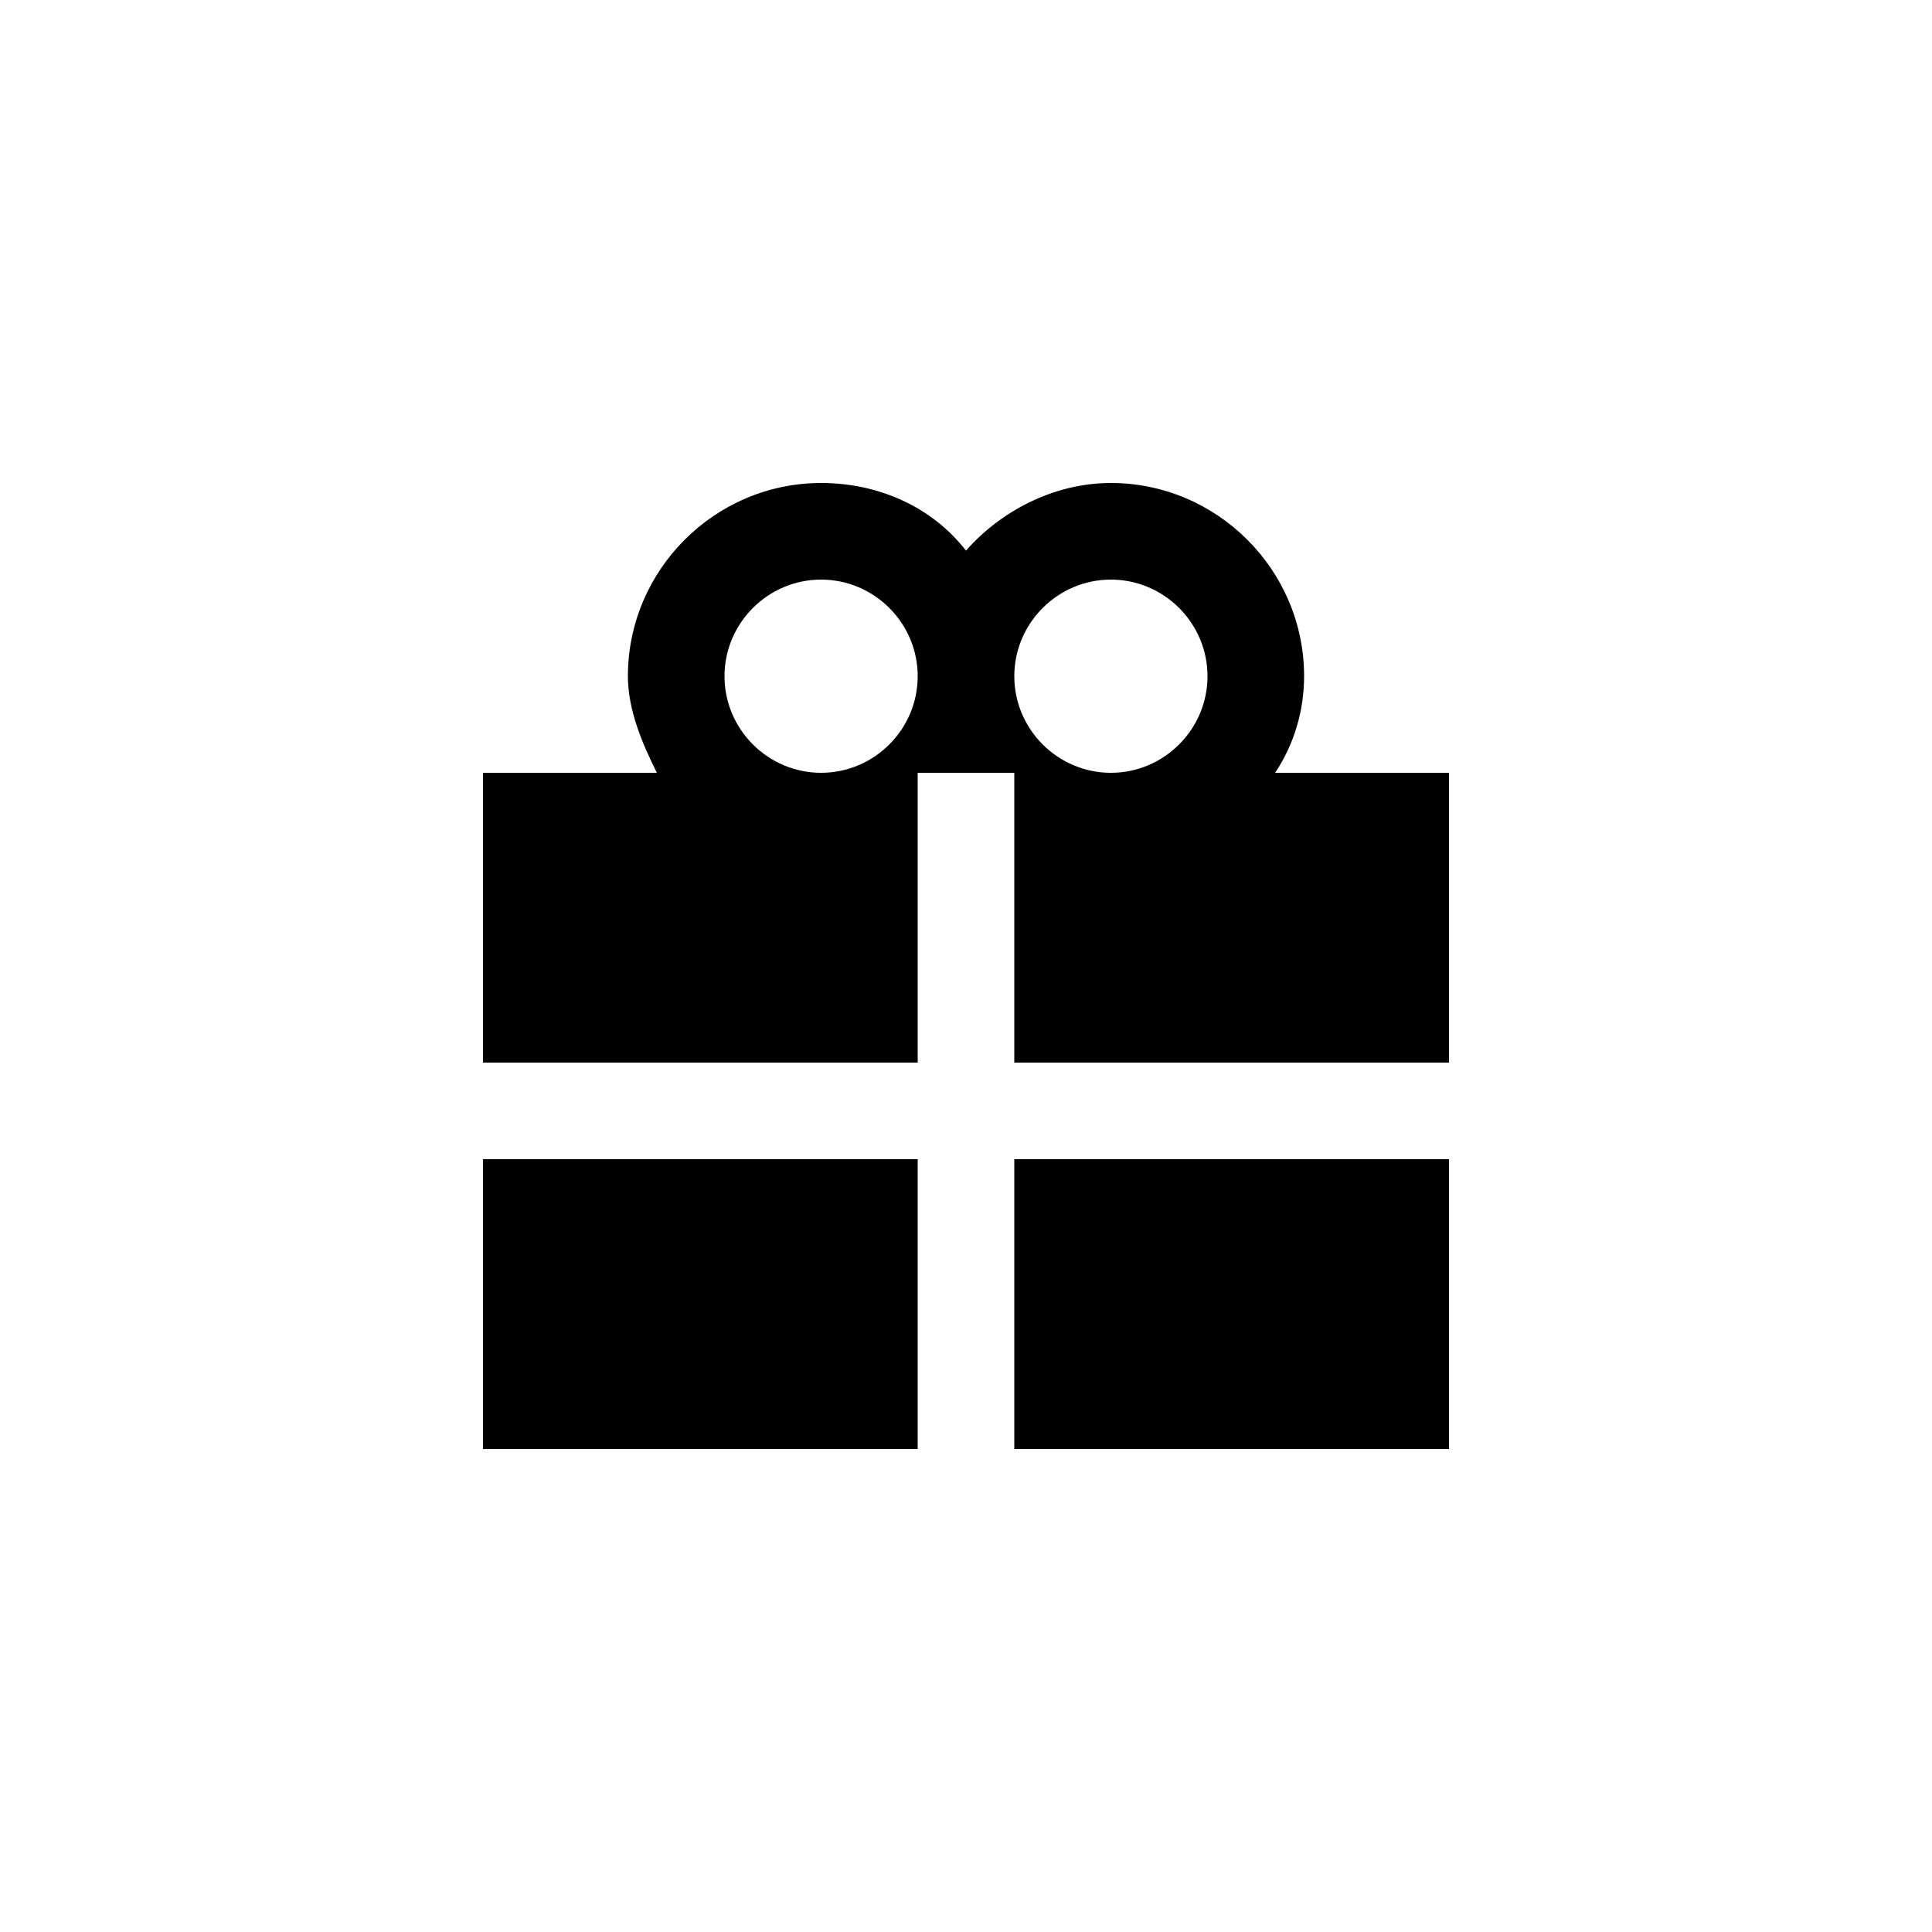
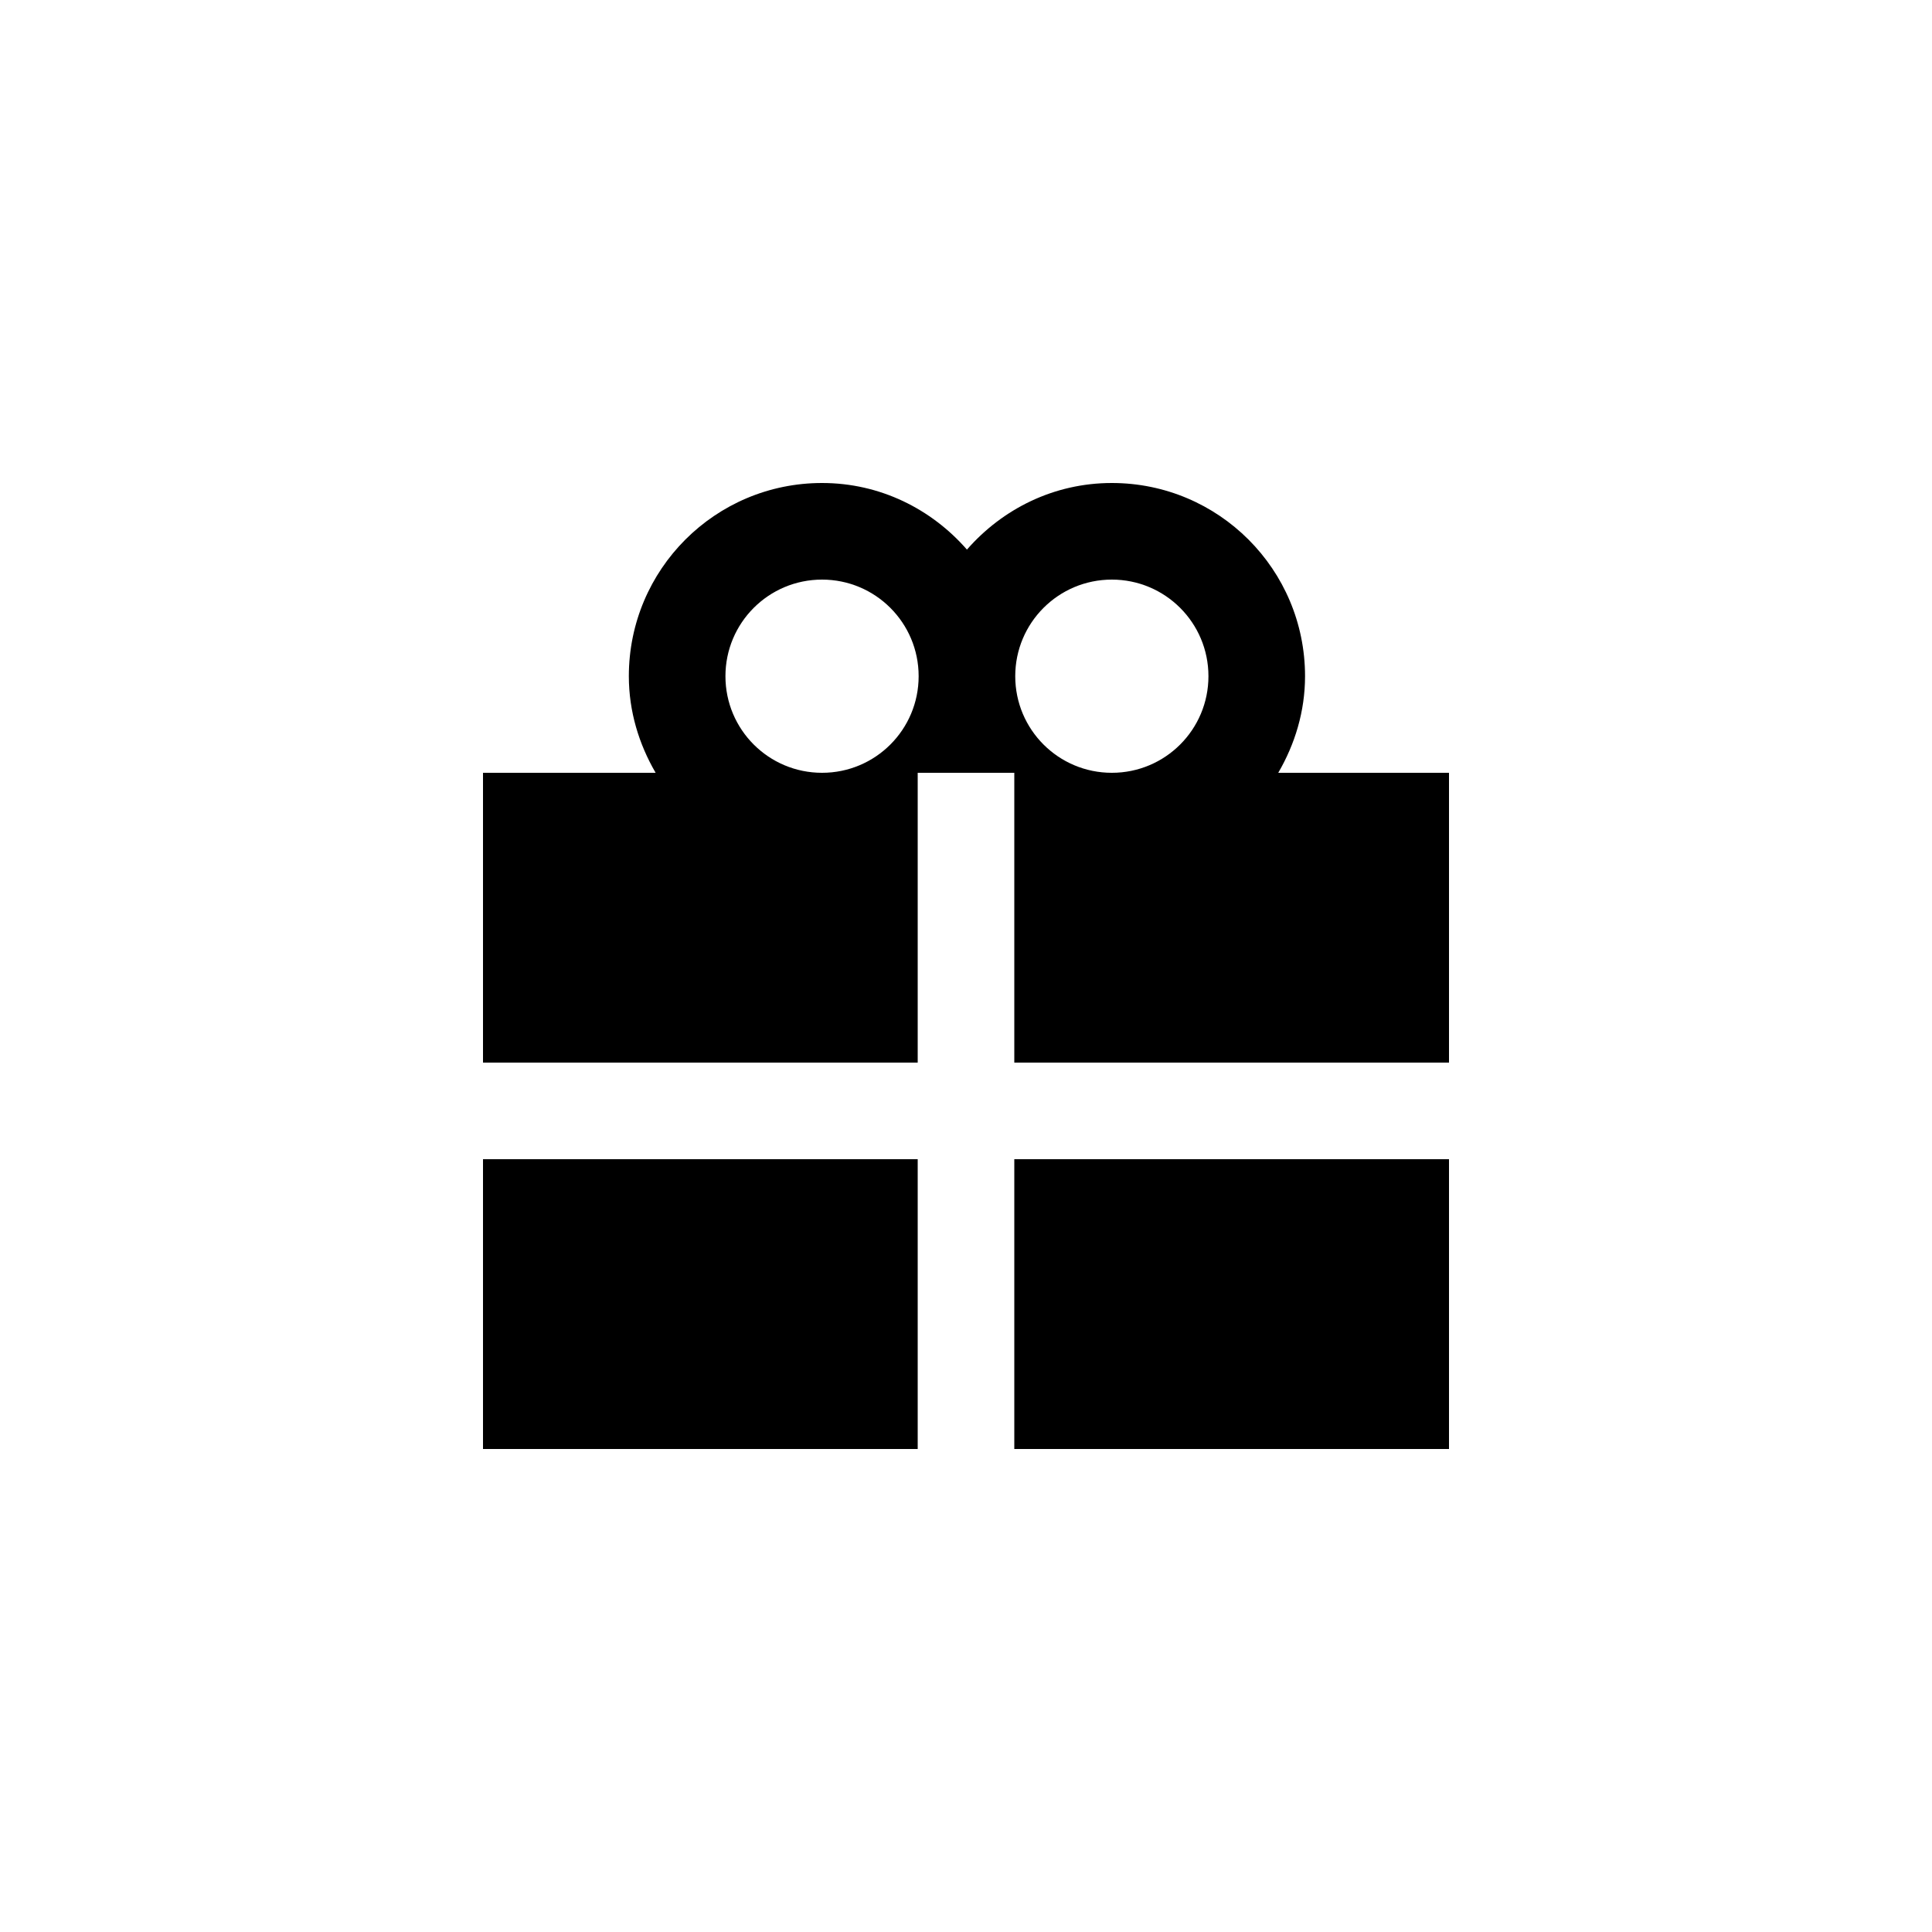
- <svg xmlns="http://www.w3.org/2000/svg" id="UPDATED_SQUARE_compound" viewBox="0 0 40 40">
-   <style>.st0{fill-rule:evenodd;clip-rule:evenodd}</style>
-   <path d="M10 24h9v6h-9v-6zm20-8v6h-9v-6h-2v6h-9v-6h3.6c-.3-.6-.6-1.3-.6-2 0-2.2 1.8-4 4-4 1.2 0 2.3.5 3 1.4.7-.8 1.8-1.4 3-1.4 2.2 0 4 1.8 4 4 0 .7-.2 1.4-.6 2H30zm-11-2c0-1.1-.9-2-2-2s-2 .9-2 2 .9 2 2 2 2-.9 2-2zm6 0c0-1.1-.9-2-2-2s-2 .9-2 2 .9 2 2 2 2-.9 2-2zm-4 16h9v-6h-9v6z" />
+ <svg xmlns="http://www.w3.org/2000/svg" viewBox="0 0 1024 1024">
+   <path d="M256 614.4h230.4V768H256V614.4zm512-204.8V563.2H537.6V409.6h-51.2v153.6H256V409.6h91.5c-8.8-15.1-14.2-32.5-14.2-51.2 0-56.6 45.8-102.4 102.4-102.4 30.8 0 58 13.8 76.8 35.3 18.8-21.5 46-35.3 76.8-35.3 56.6 0 102.4 45.8 102.4 102.4 0 18.7-5.4 36.1-14.2 51.2H768zm-281.1-51.2c0-28.3-22.9-51.2-51.2-51.2-28.3 0-51.2 22.9-51.2 51.2 0 28.3 22.9 51.2 51.2 51.2 28.3 0 51.2-22.9 51.2-51.2zm153.6 0c0-28.3-22.9-51.2-51.2-51.2-28.3 0-51.2 22.9-51.2 51.2 0 28.3 22.9 51.2 51.2 51.2 28.3 0 51.2-22.9 51.2-51.2zM537.6 768H768V614.4H537.6V768z" />
</svg>
